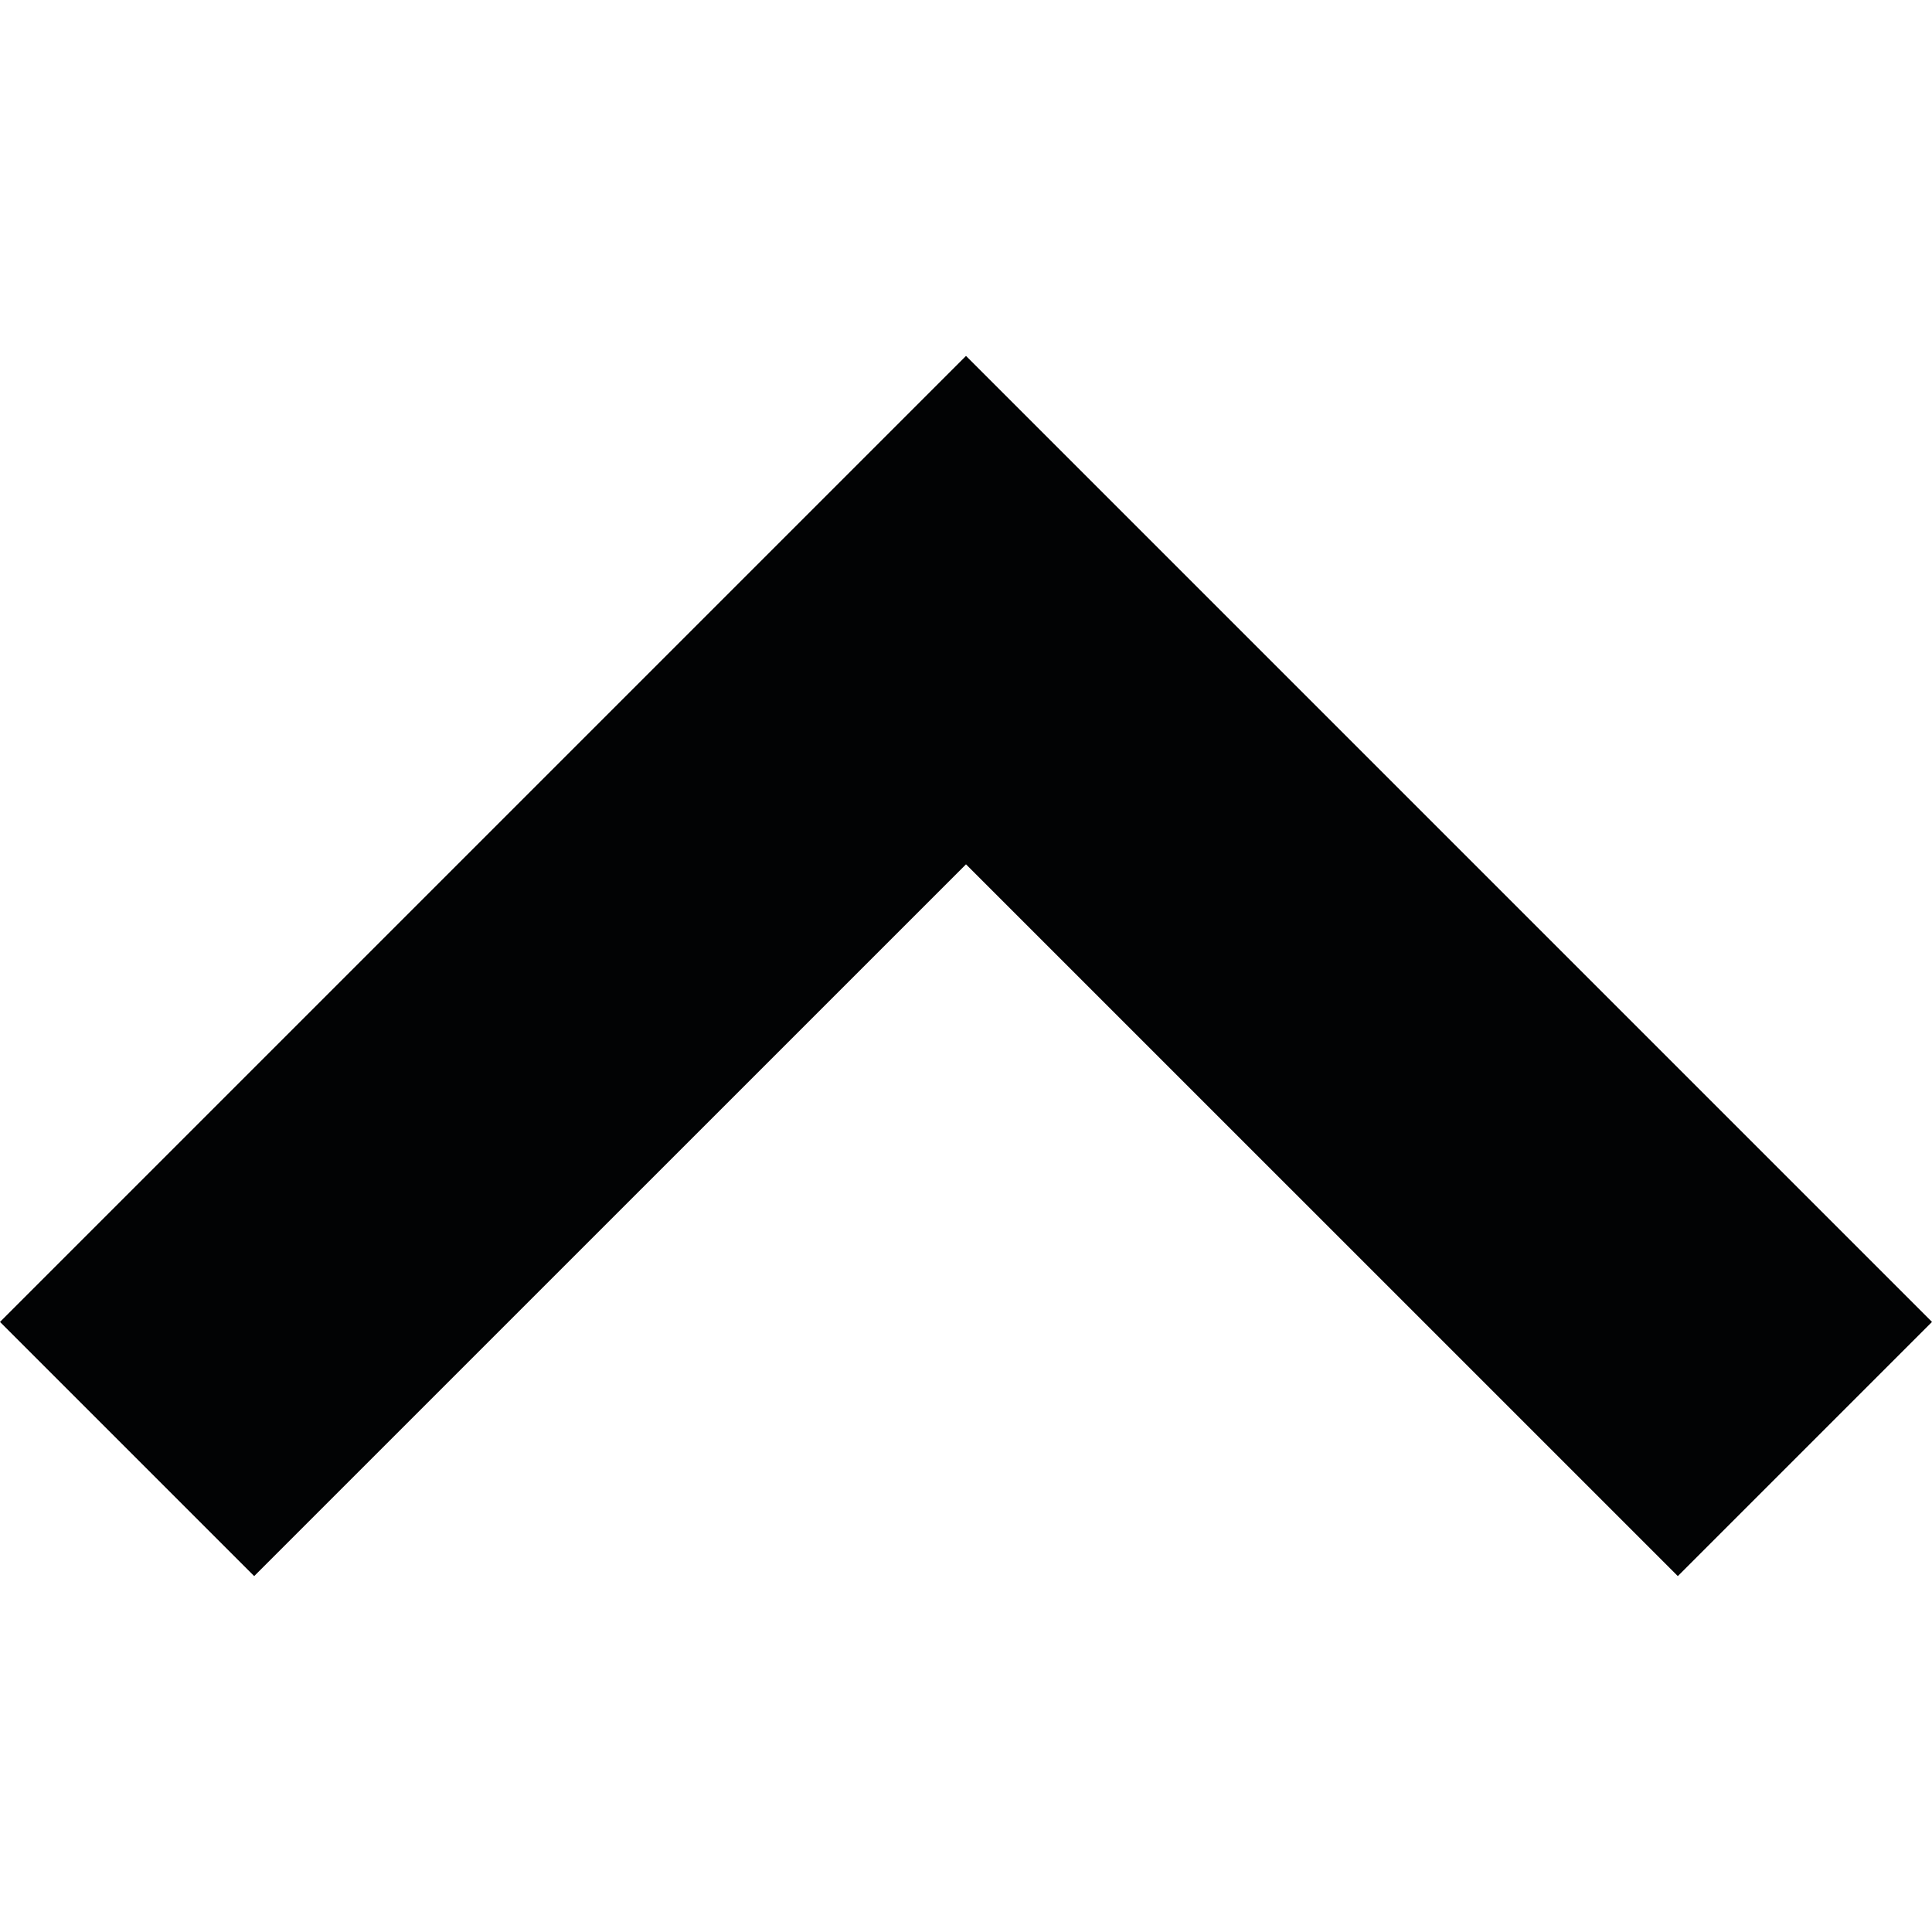
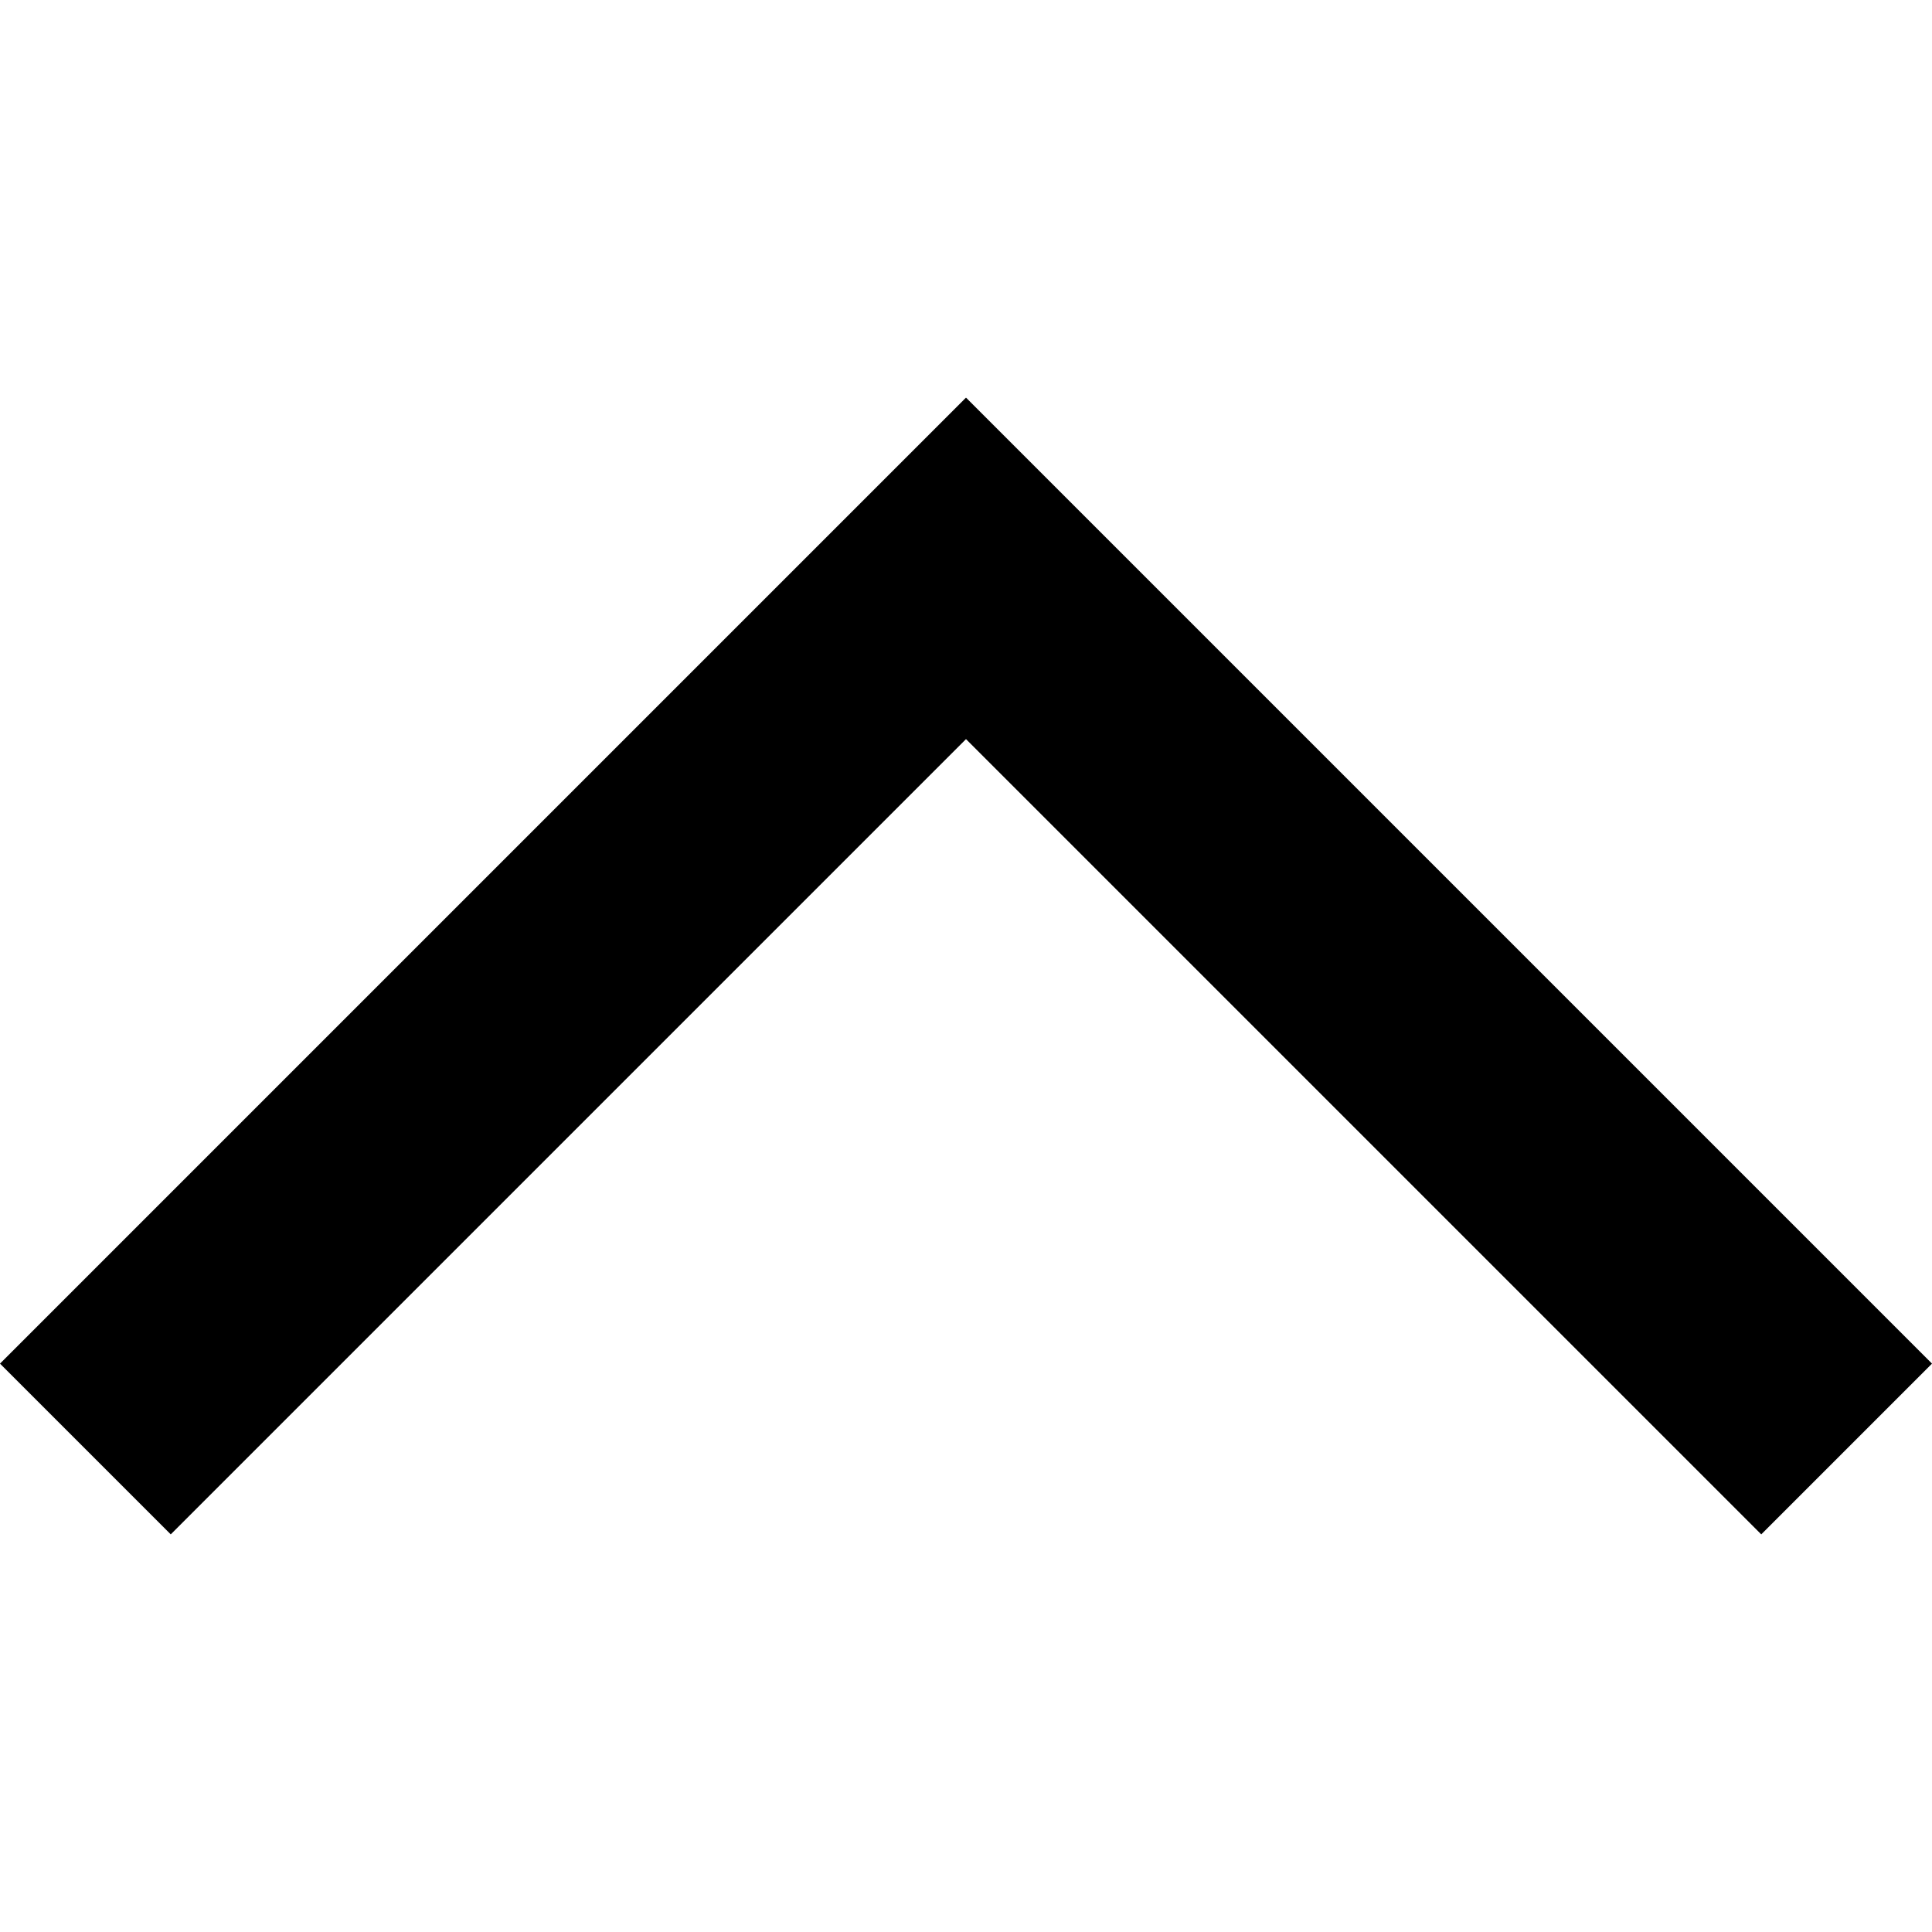
<svg xmlns="http://www.w3.org/2000/svg" version="1.1" id="Layer_1" x="0px" y="0px" width="32px" height="32px" viewBox="0 0 32 32" enable-background="new 0 0 32 32" xml:space="preserve">
-   <g>
-     <polygon fill="#020304" points="16,5.895 32,21.895 27.79,26.105 16,14.316 4.21,26.105 0,21.895  " />
-   </g>
+   <polygon points="0,22.586 2.828,25.414 16,12.242 29.172,25.414 32,22.586 16,6.586 " />
</svg>
